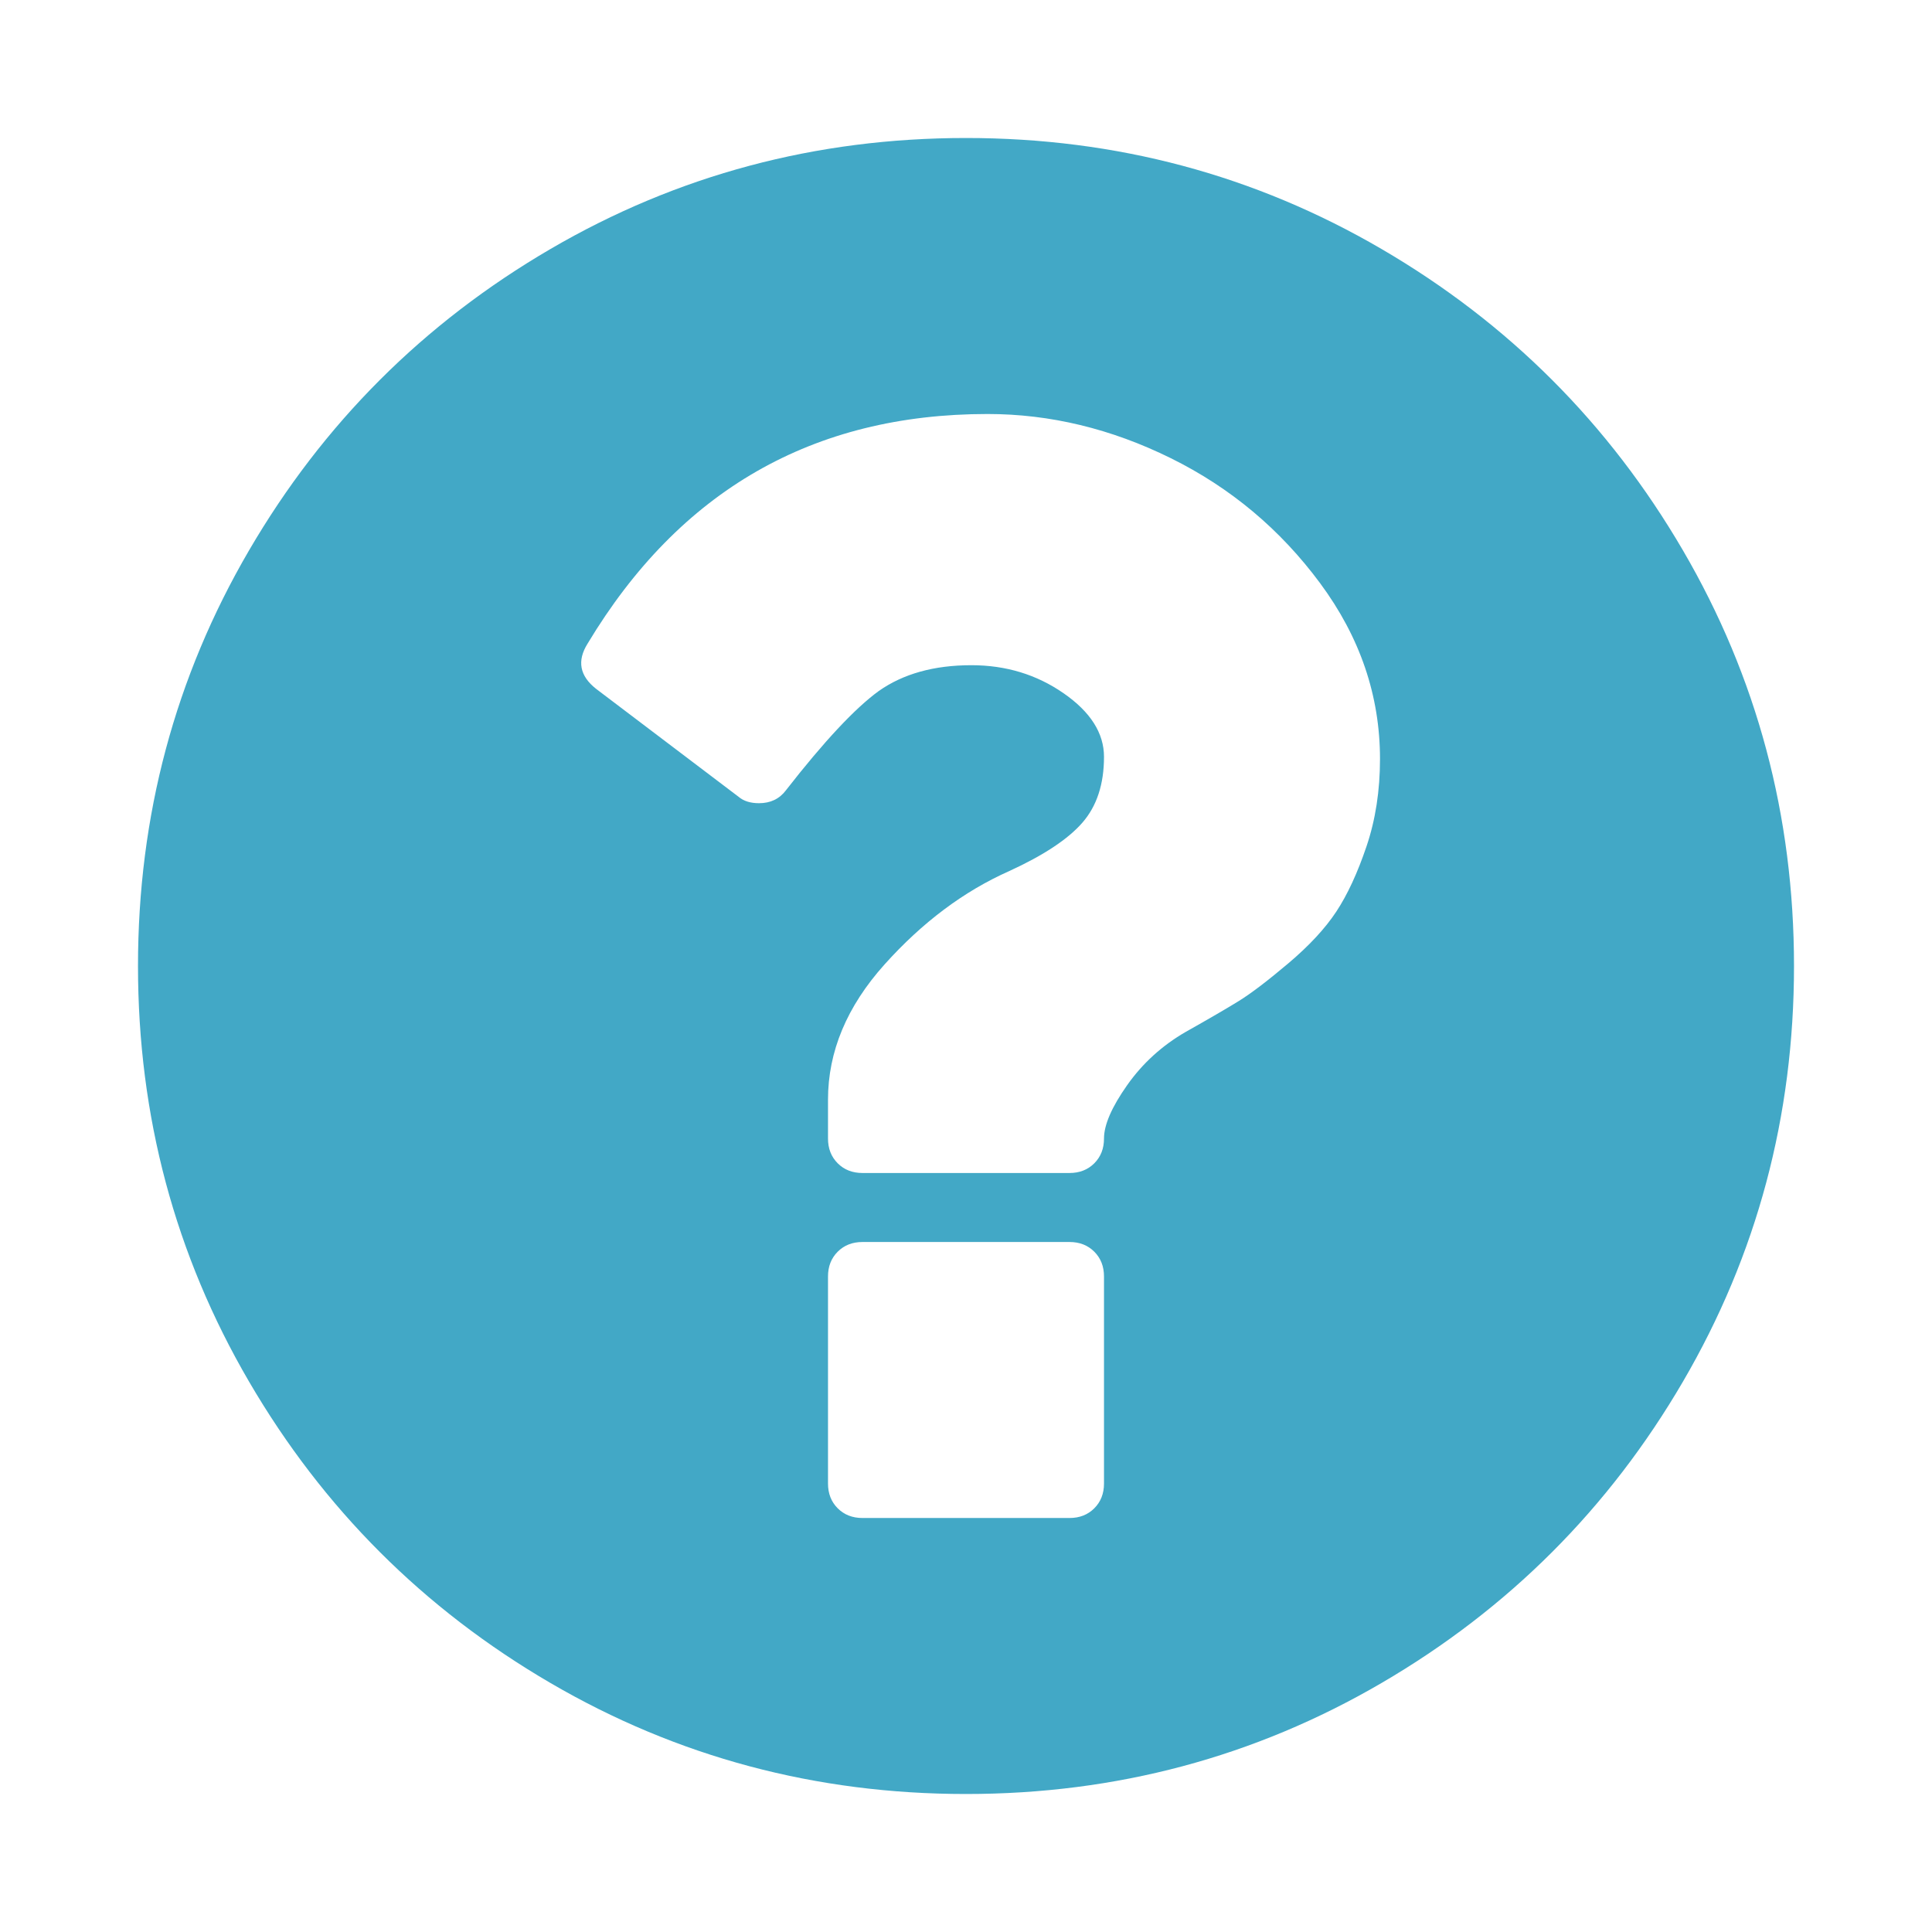
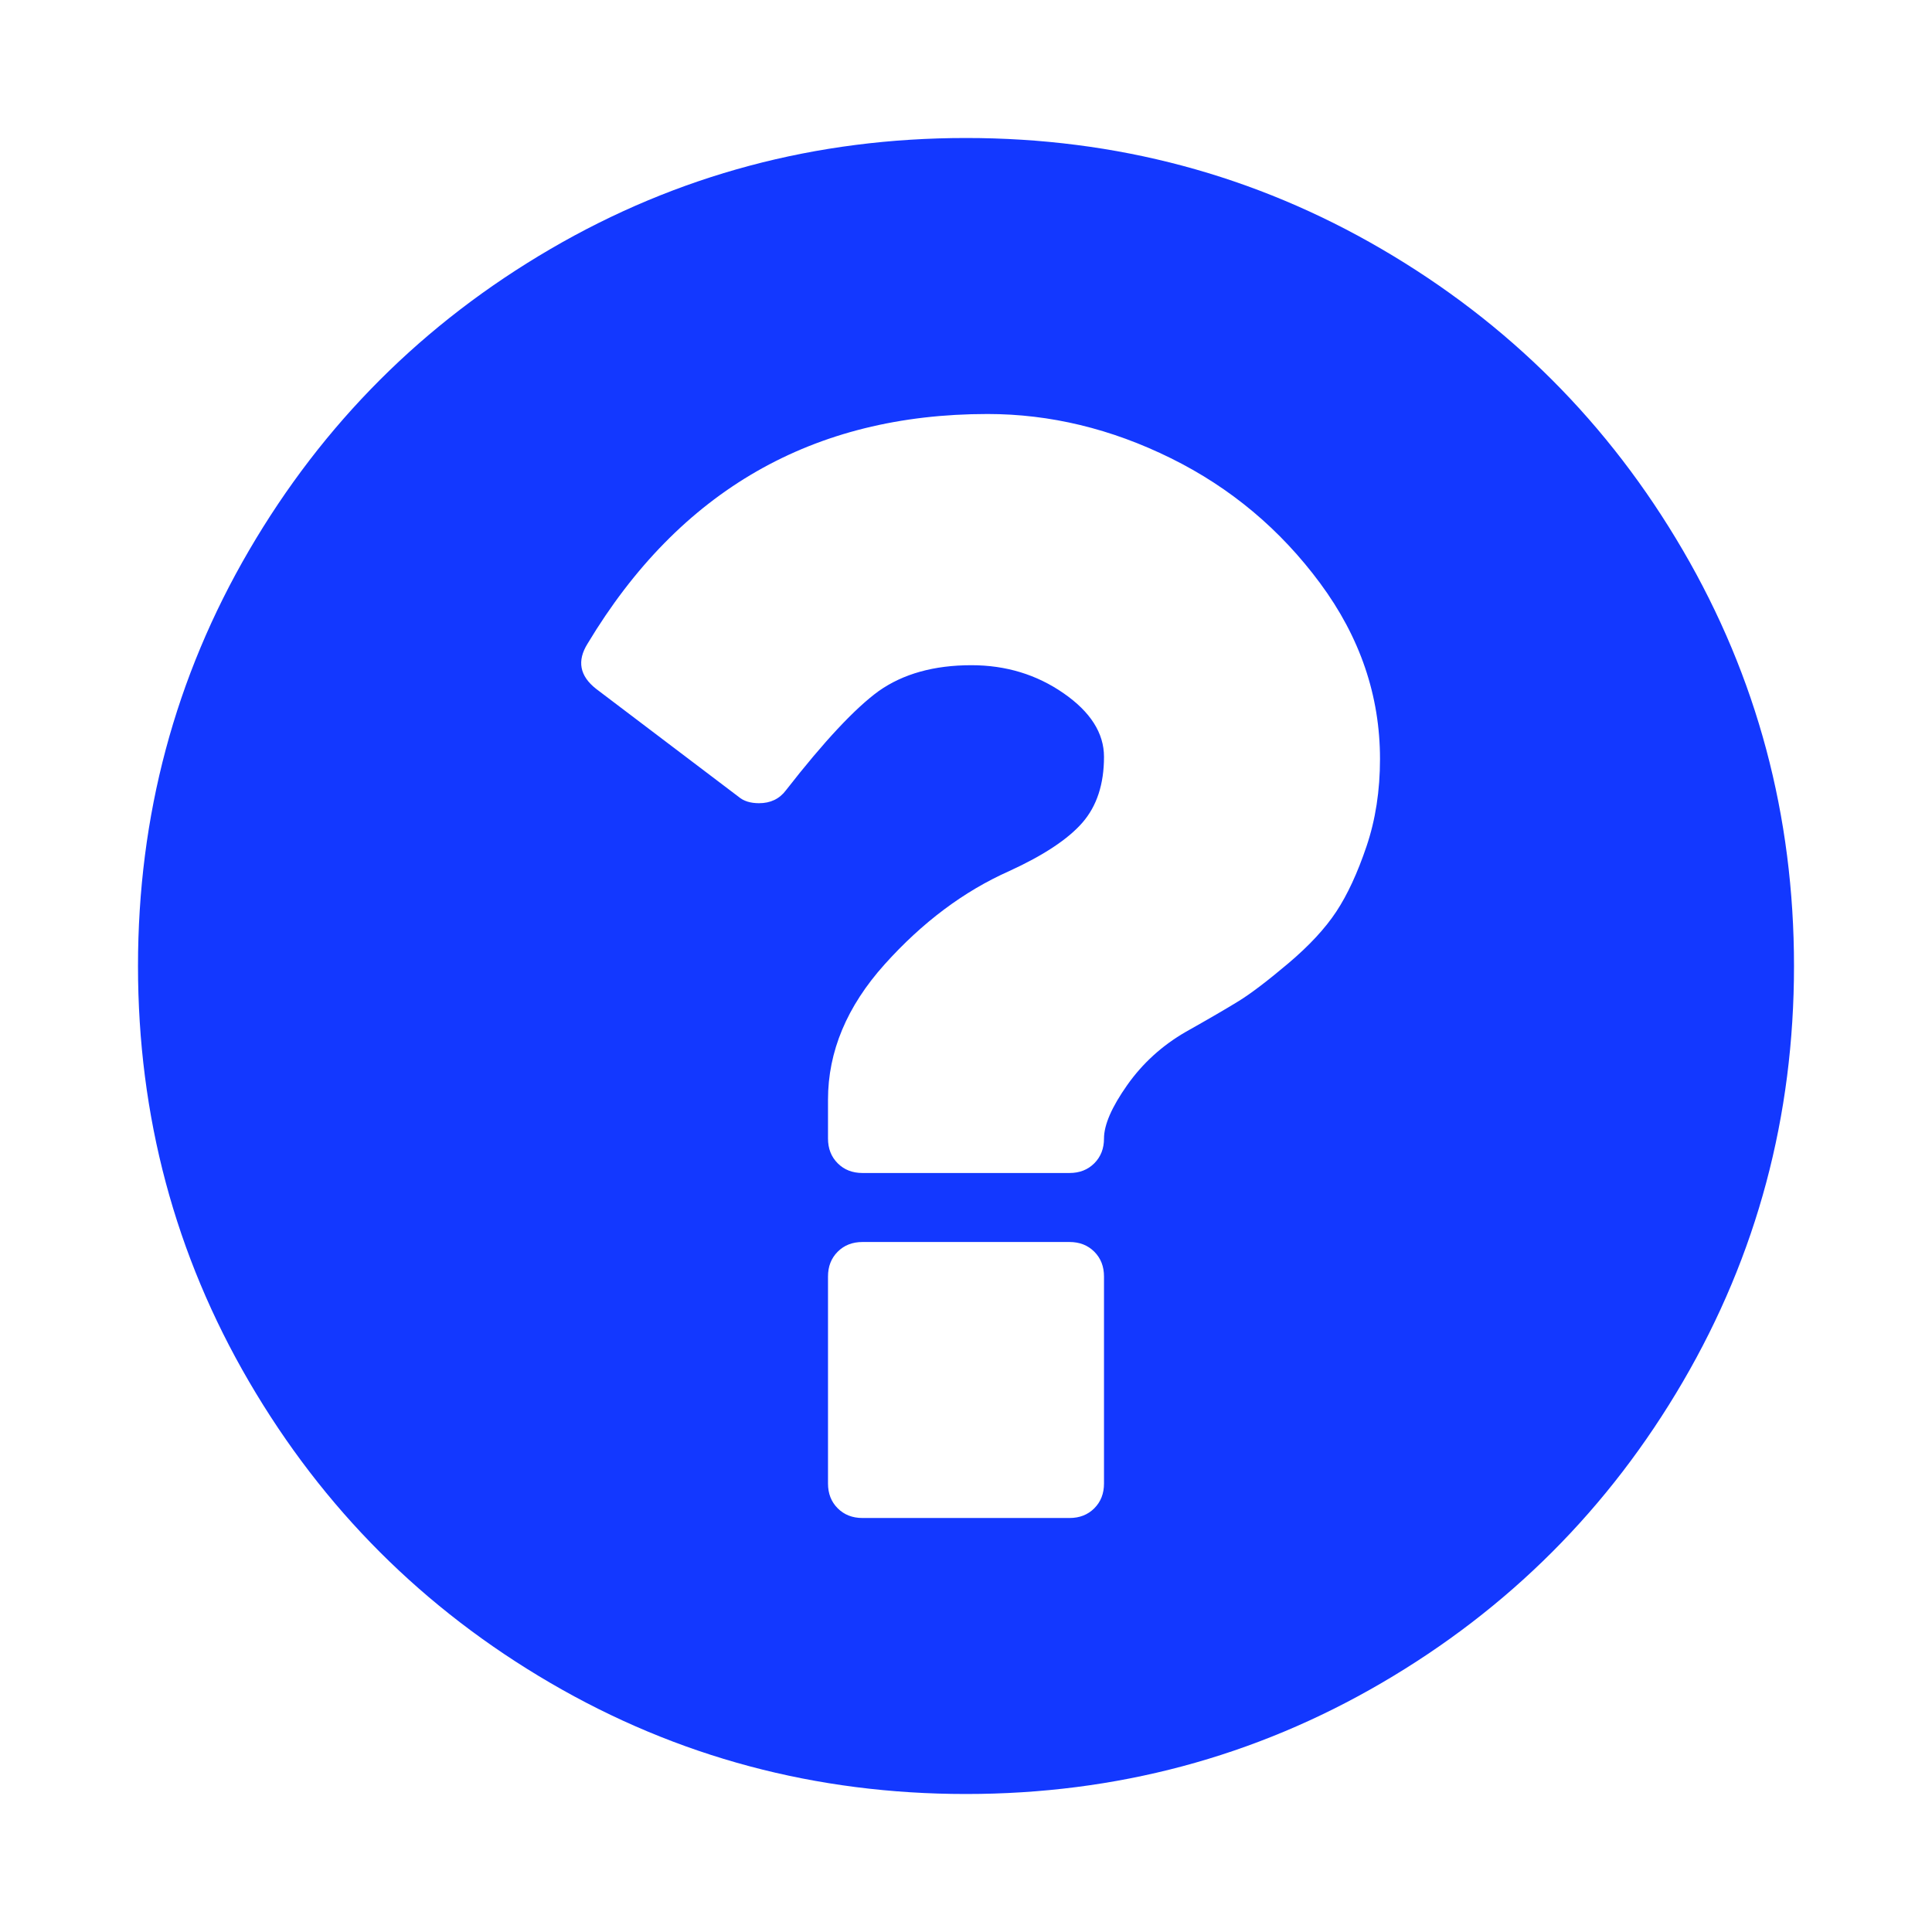
<svg xmlns="http://www.w3.org/2000/svg" viewBox="0 0 1792 1792">
-   <path fill="#42a8c6" d="M1024 1376v-192q0-14-9-23t-23-9h-192q-14 0-23 9t-9 23v192q0 14 9 23t23 9h192q14 0 23-9t9-23zm256-672q0-88-55.5-163t-138.5-116-170-41q-243 0-371 213-15 24 8 42l132 100q7 6 19 6 16 0 25-12 53-68 86-92 34-24 86-24 48 0 85.5 26t37.5 59q0 38-20 61t-68 45q-63 28-115.5 86.5t-52.5 125.5v36q0 14 9 23t23 9h192q14 0 23-9t9-23q0-19 21.5-49.5t54.5-49.5q32-18 49-28.5t46-35 44.5-48 28-60.5 12.5-81zm384 192q0 209-103 385.5t-279.5 279.5-385.5 103-385.5-103-279.5-279.5-103-385.5 103-385.5 279.5-279.5 385.5-103 385.5 103 279.5 279.5 103 385.5z" />
+   <path fill="#1338ff" d="M1024 1376v-192q0-14-9-23t-23-9h-192q-14 0-23 9t-9 23v192q0 14 9 23t23 9h192q14 0 23-9t9-23zm256-672q0-88-55.5-163t-138.5-116-170-41q-243 0-371 213-15 24 8 42l132 100q7 6 19 6 16 0 25-12 53-68 86-92 34-24 86-24 48 0 85.5 26t37.5 59q0 38-20 61t-68 45q-63 28-115.5 86.5t-52.5 125.5v36q0 14 9 23t23 9h192q14 0 23-9t9-23q0-19 21.5-49.5t54.5-49.5q32-18 49-28.5t46-35 44.5-48 28-60.5 12.5-81zm384 192q0 209-103 385.5t-279.5 279.5-385.5 103-385.5-103-279.5-279.5-103-385.5 103-385.5 279.5-279.5 385.5-103 385.5 103 279.5 279.5 103 385.5z" />
</svg>
